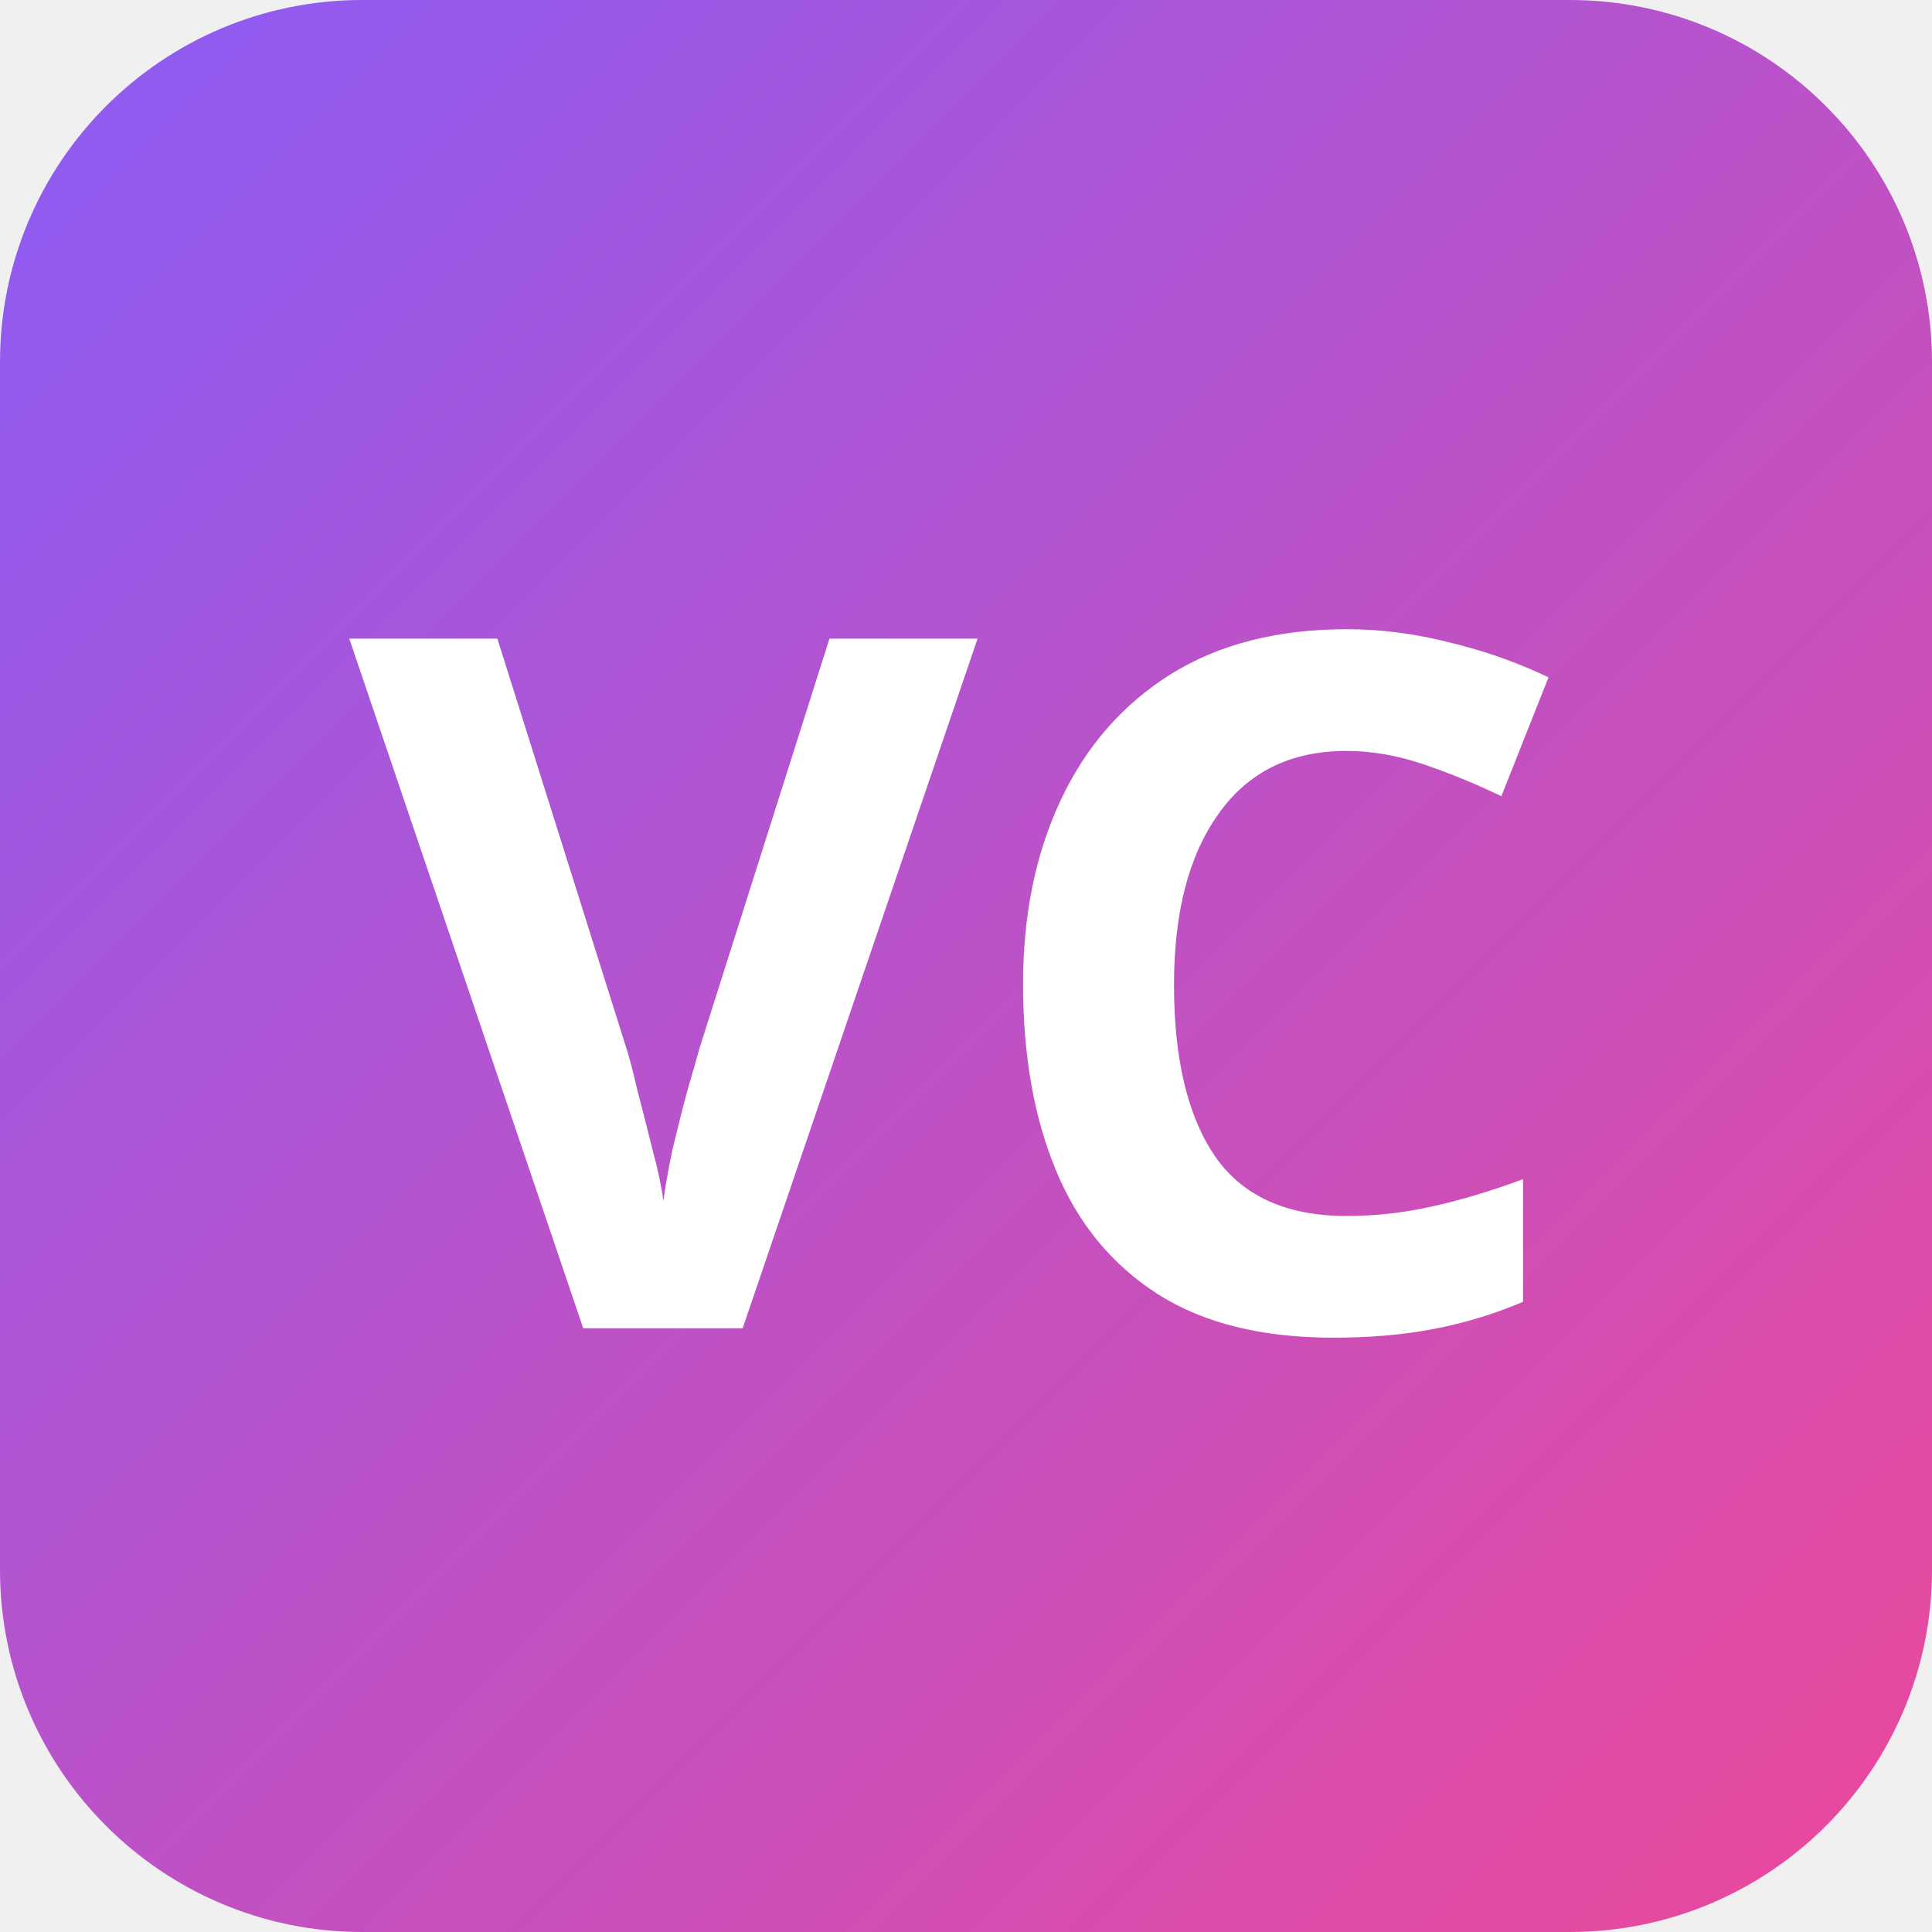
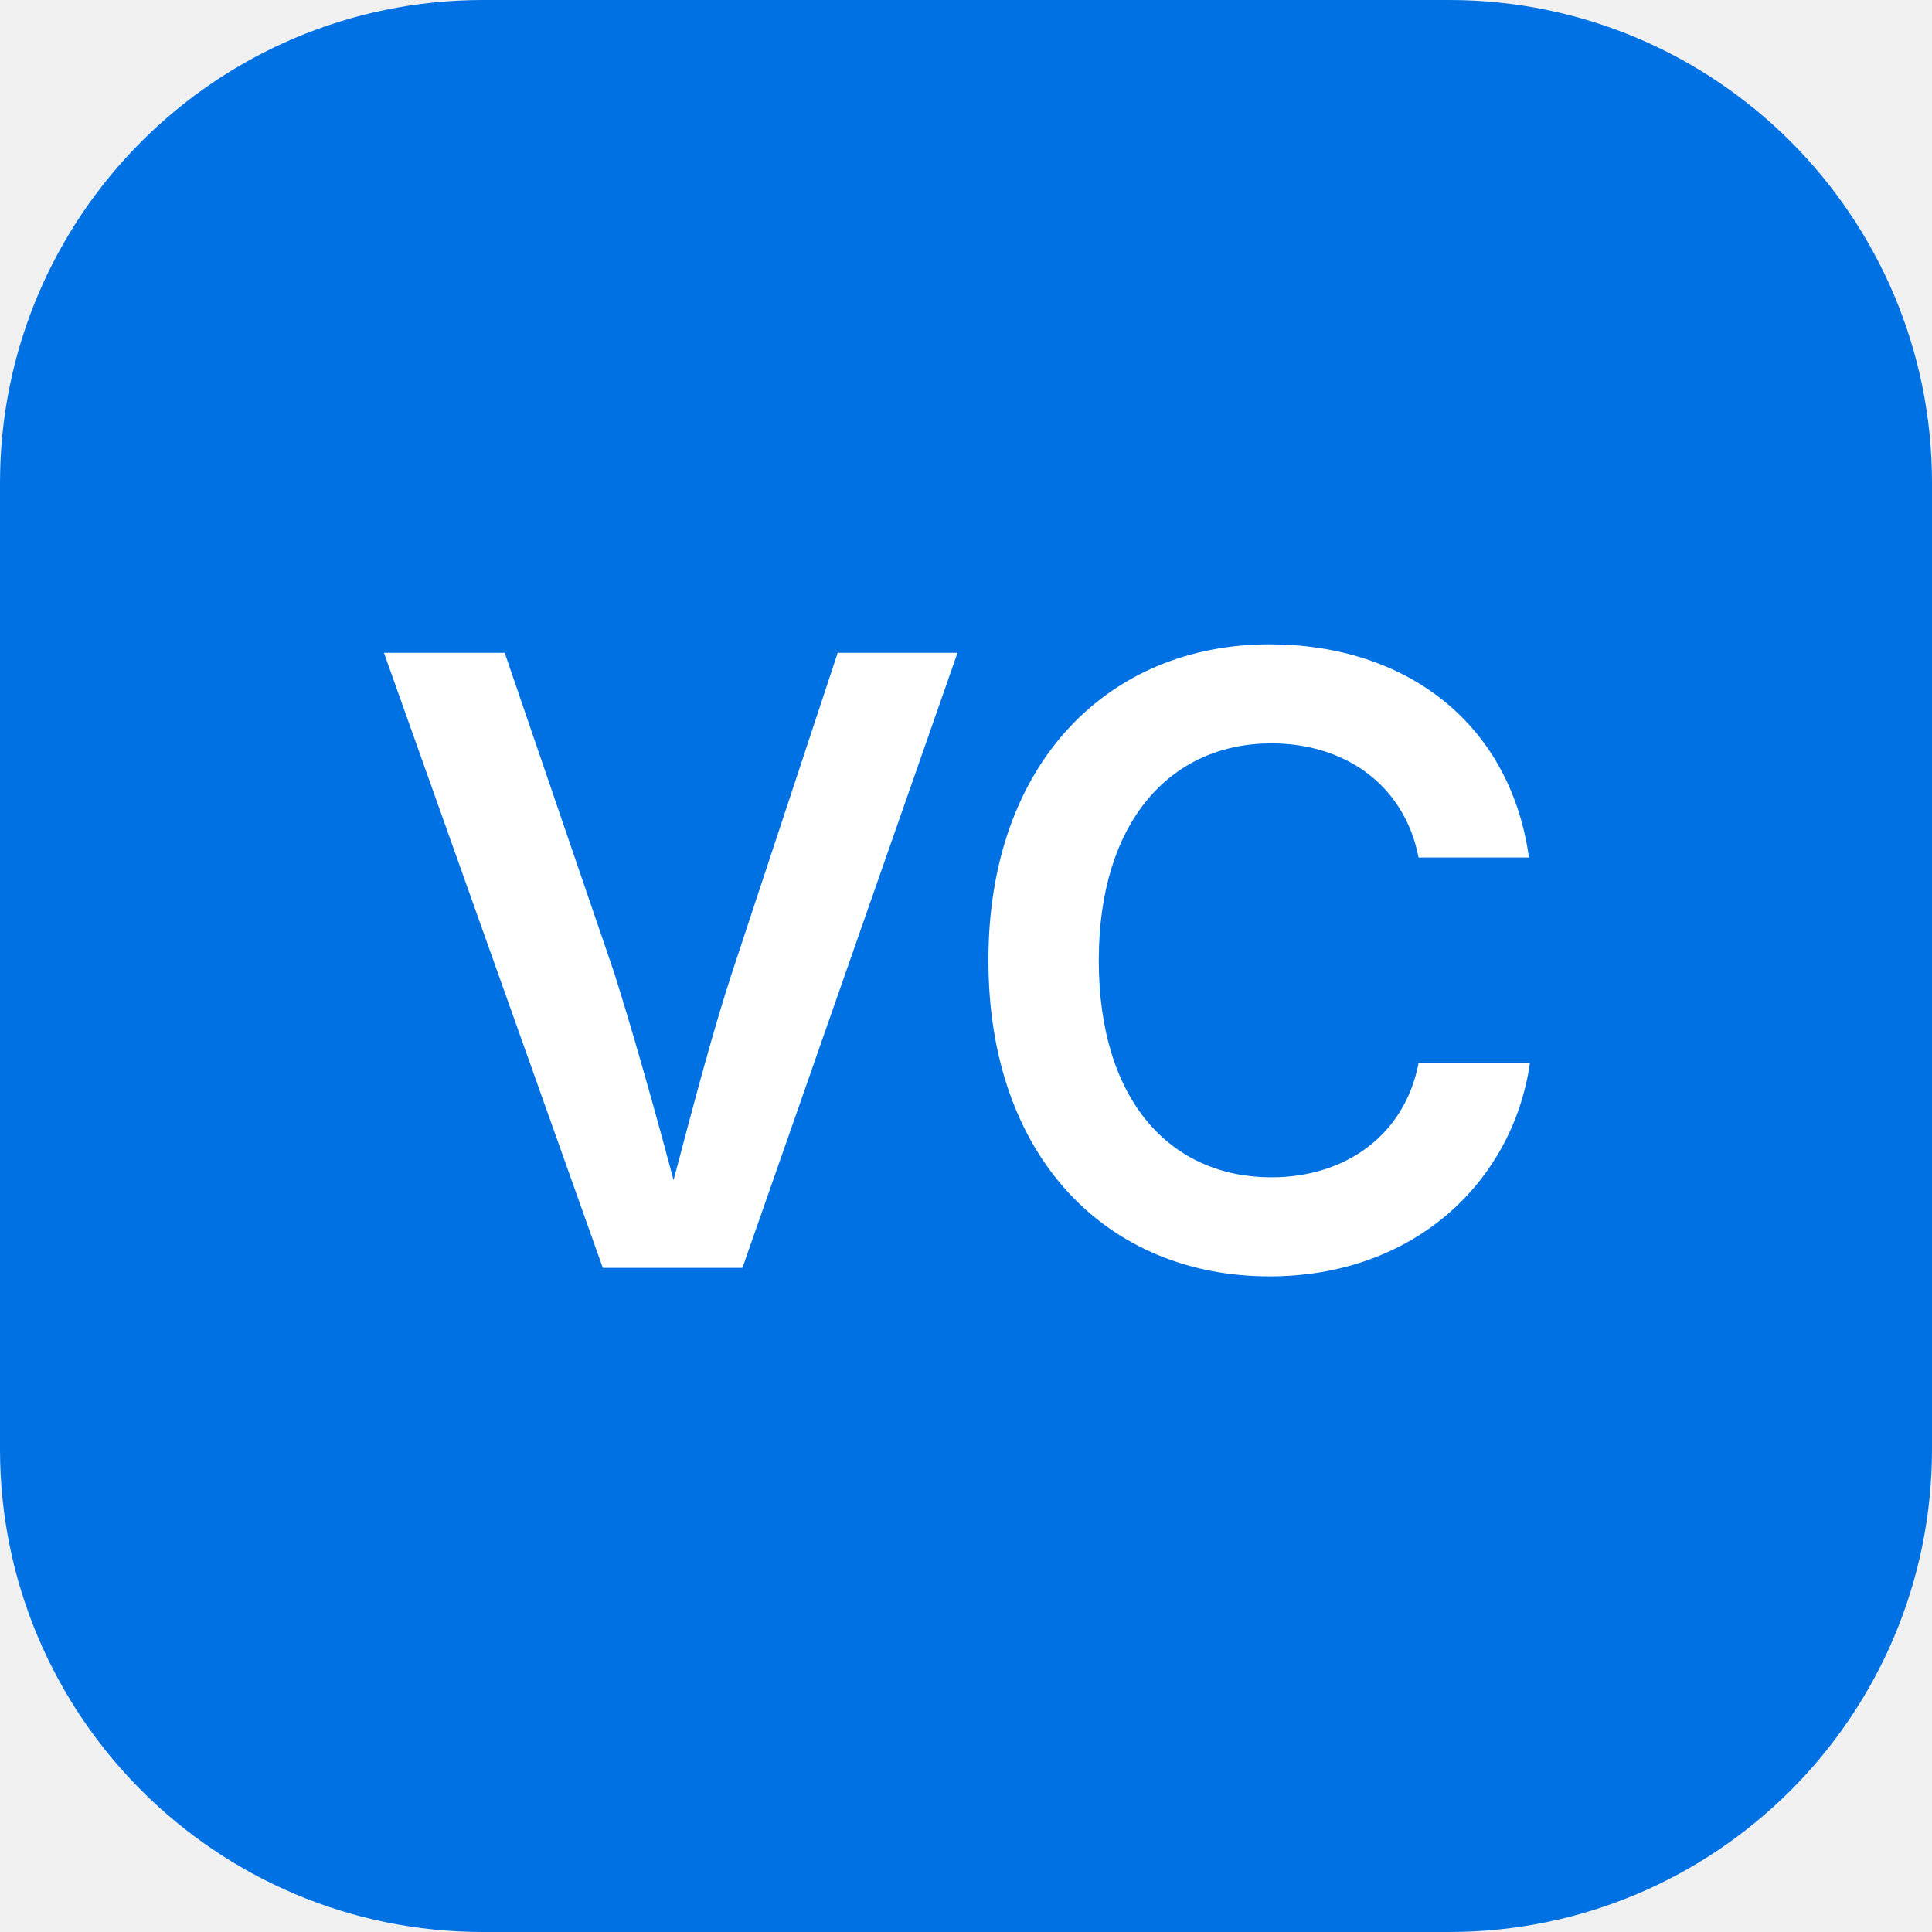
<svg xmlns="http://www.w3.org/2000/svg" viewBox="0 0 32 32">
-   <defs>
-     <linearGradient id="grad" x1="0%" y1="0%" x2="100%" y2="100%">
-       <stop offset="0%" style="stop-color:#8B5CF6" />
-       <stop offset="100%" style="stop-color:#EC4899" />
-     </linearGradient>
-   </defs>
-   <rect width="32" height="32" rx="6" fill="url(#grad)" />
-   <text x="16" y="22" font-family="system-ui, sans-serif" font-size="16" font-weight="bold" fill="white" text-anchor="middle">VC</text>
+   <rect width="32" height="32" rx="8" fill="#0071e3" />
+   <text x="16" y="21" font-family="-apple-system, SF Pro Display, sans-serif" font-size="14" font-weight="600" fill="white" text-anchor="middle">VC</text>
</svg>
